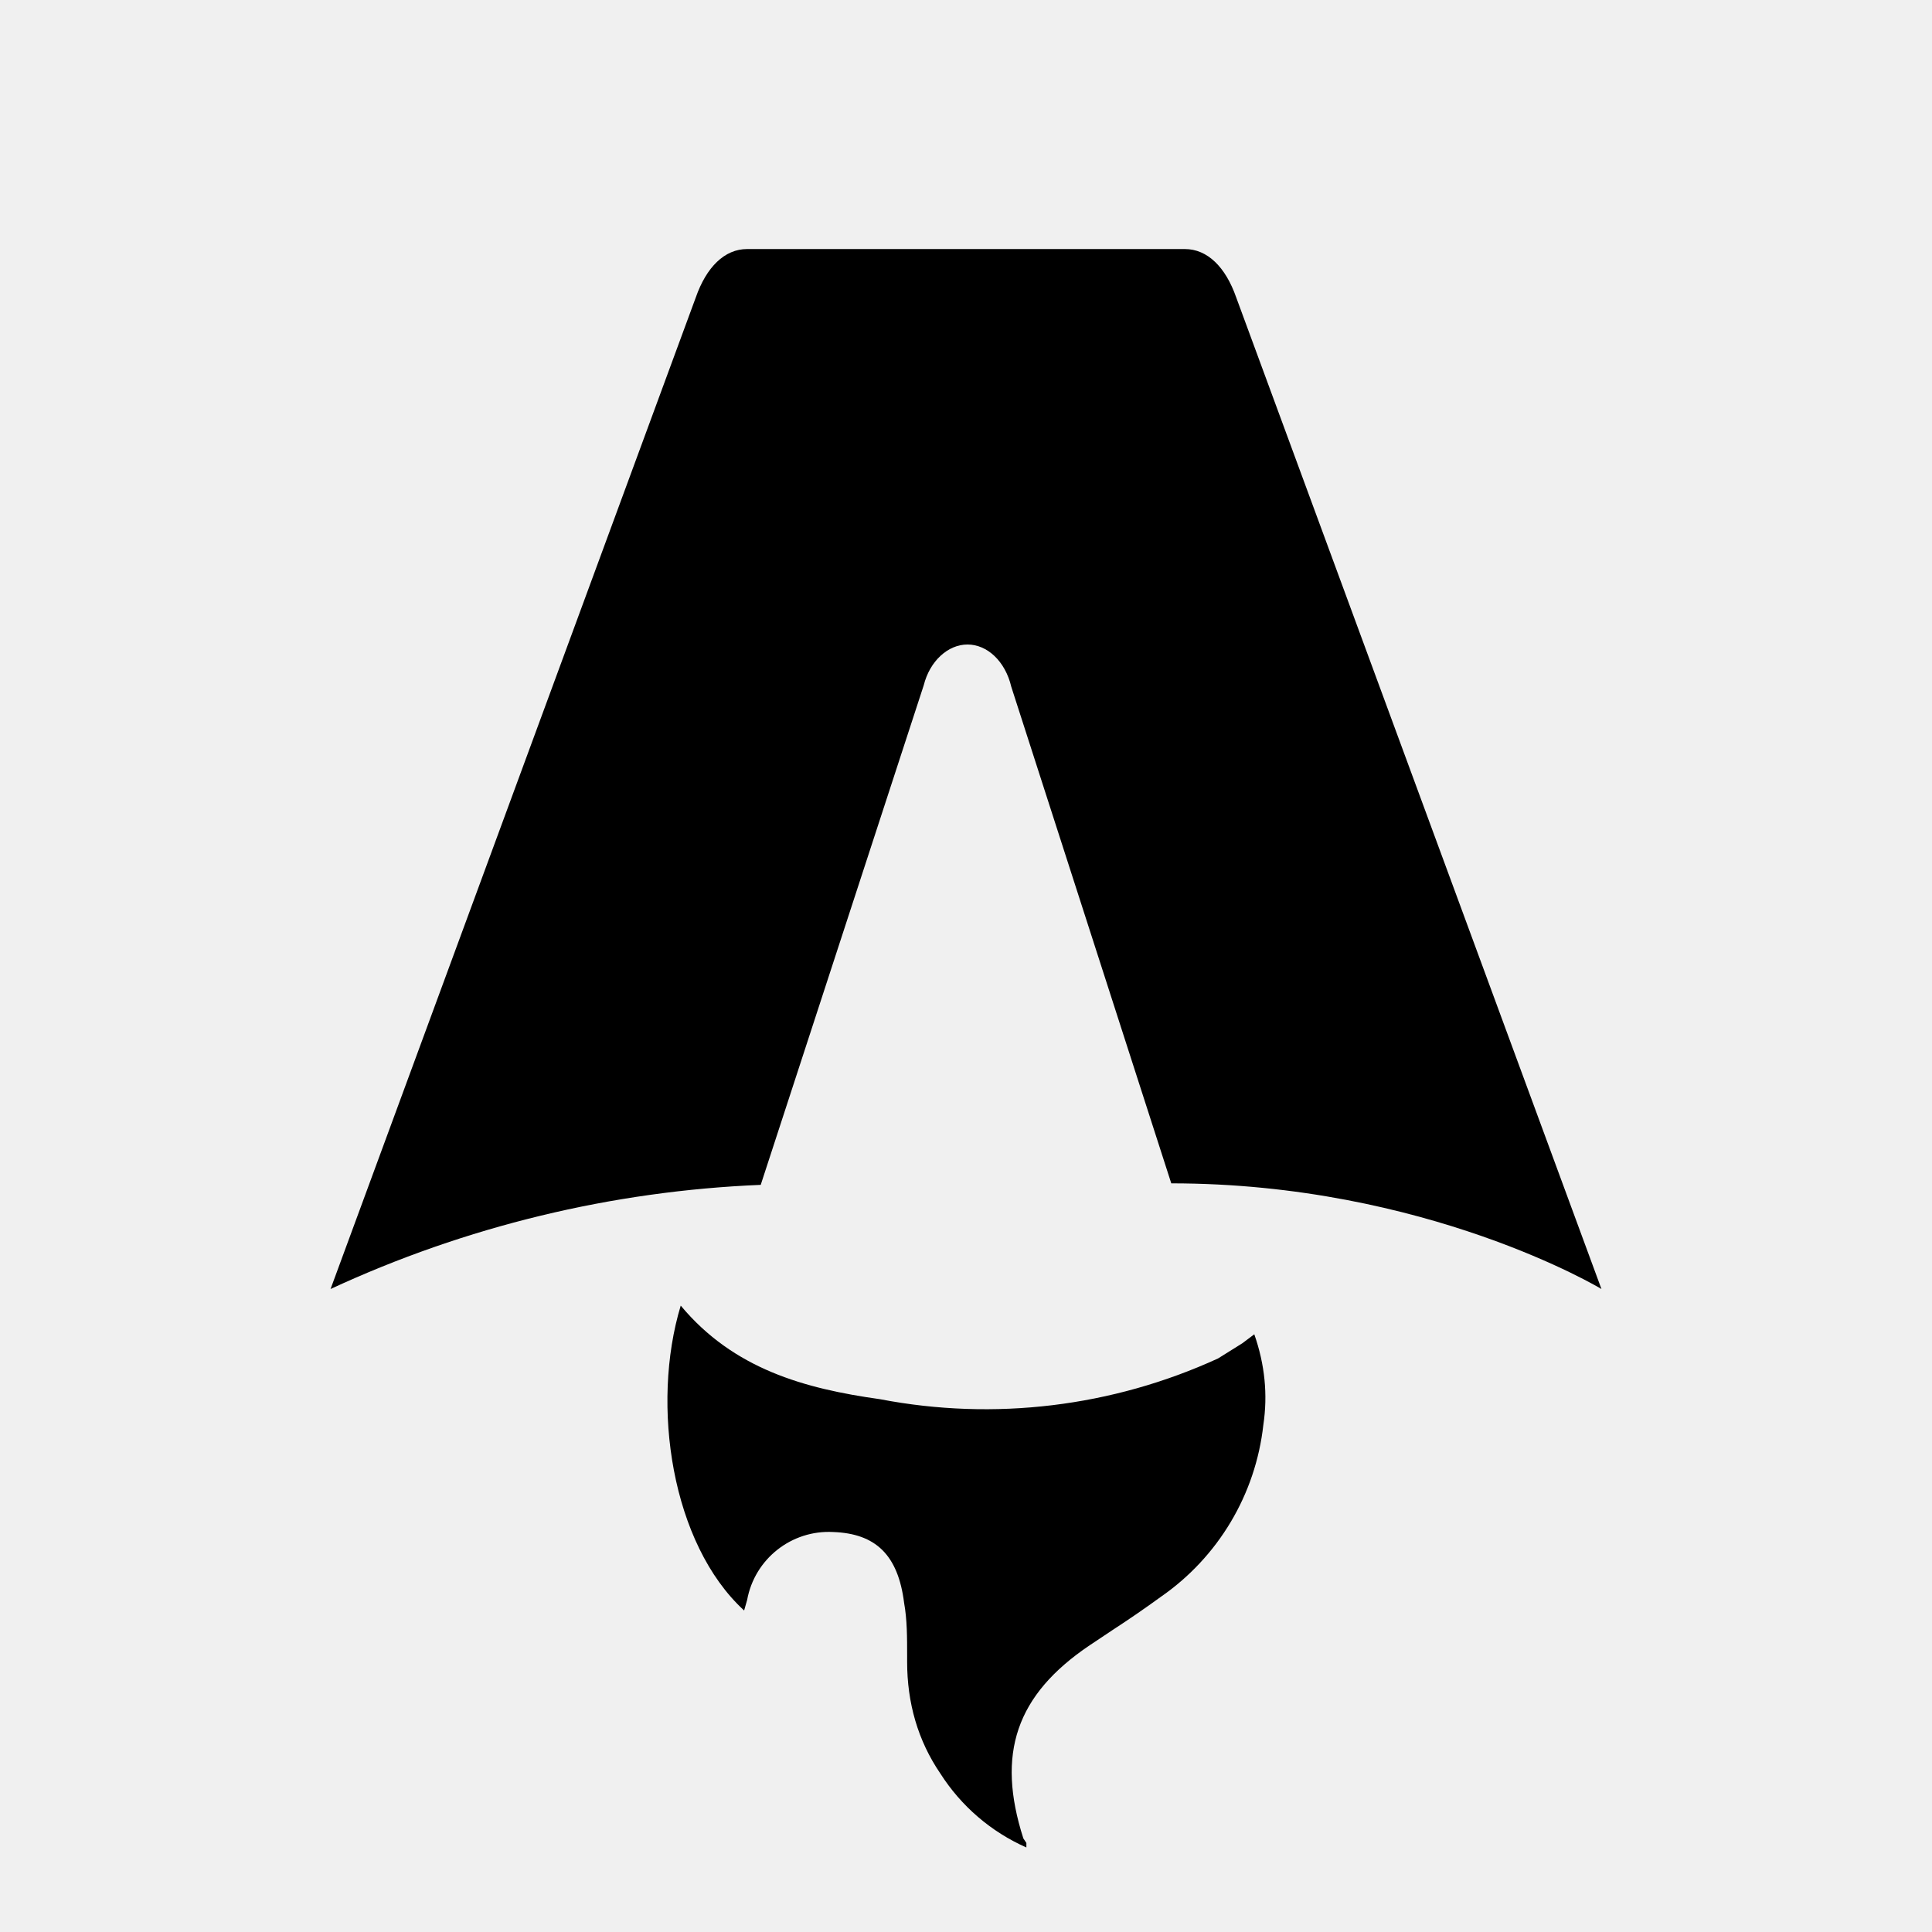
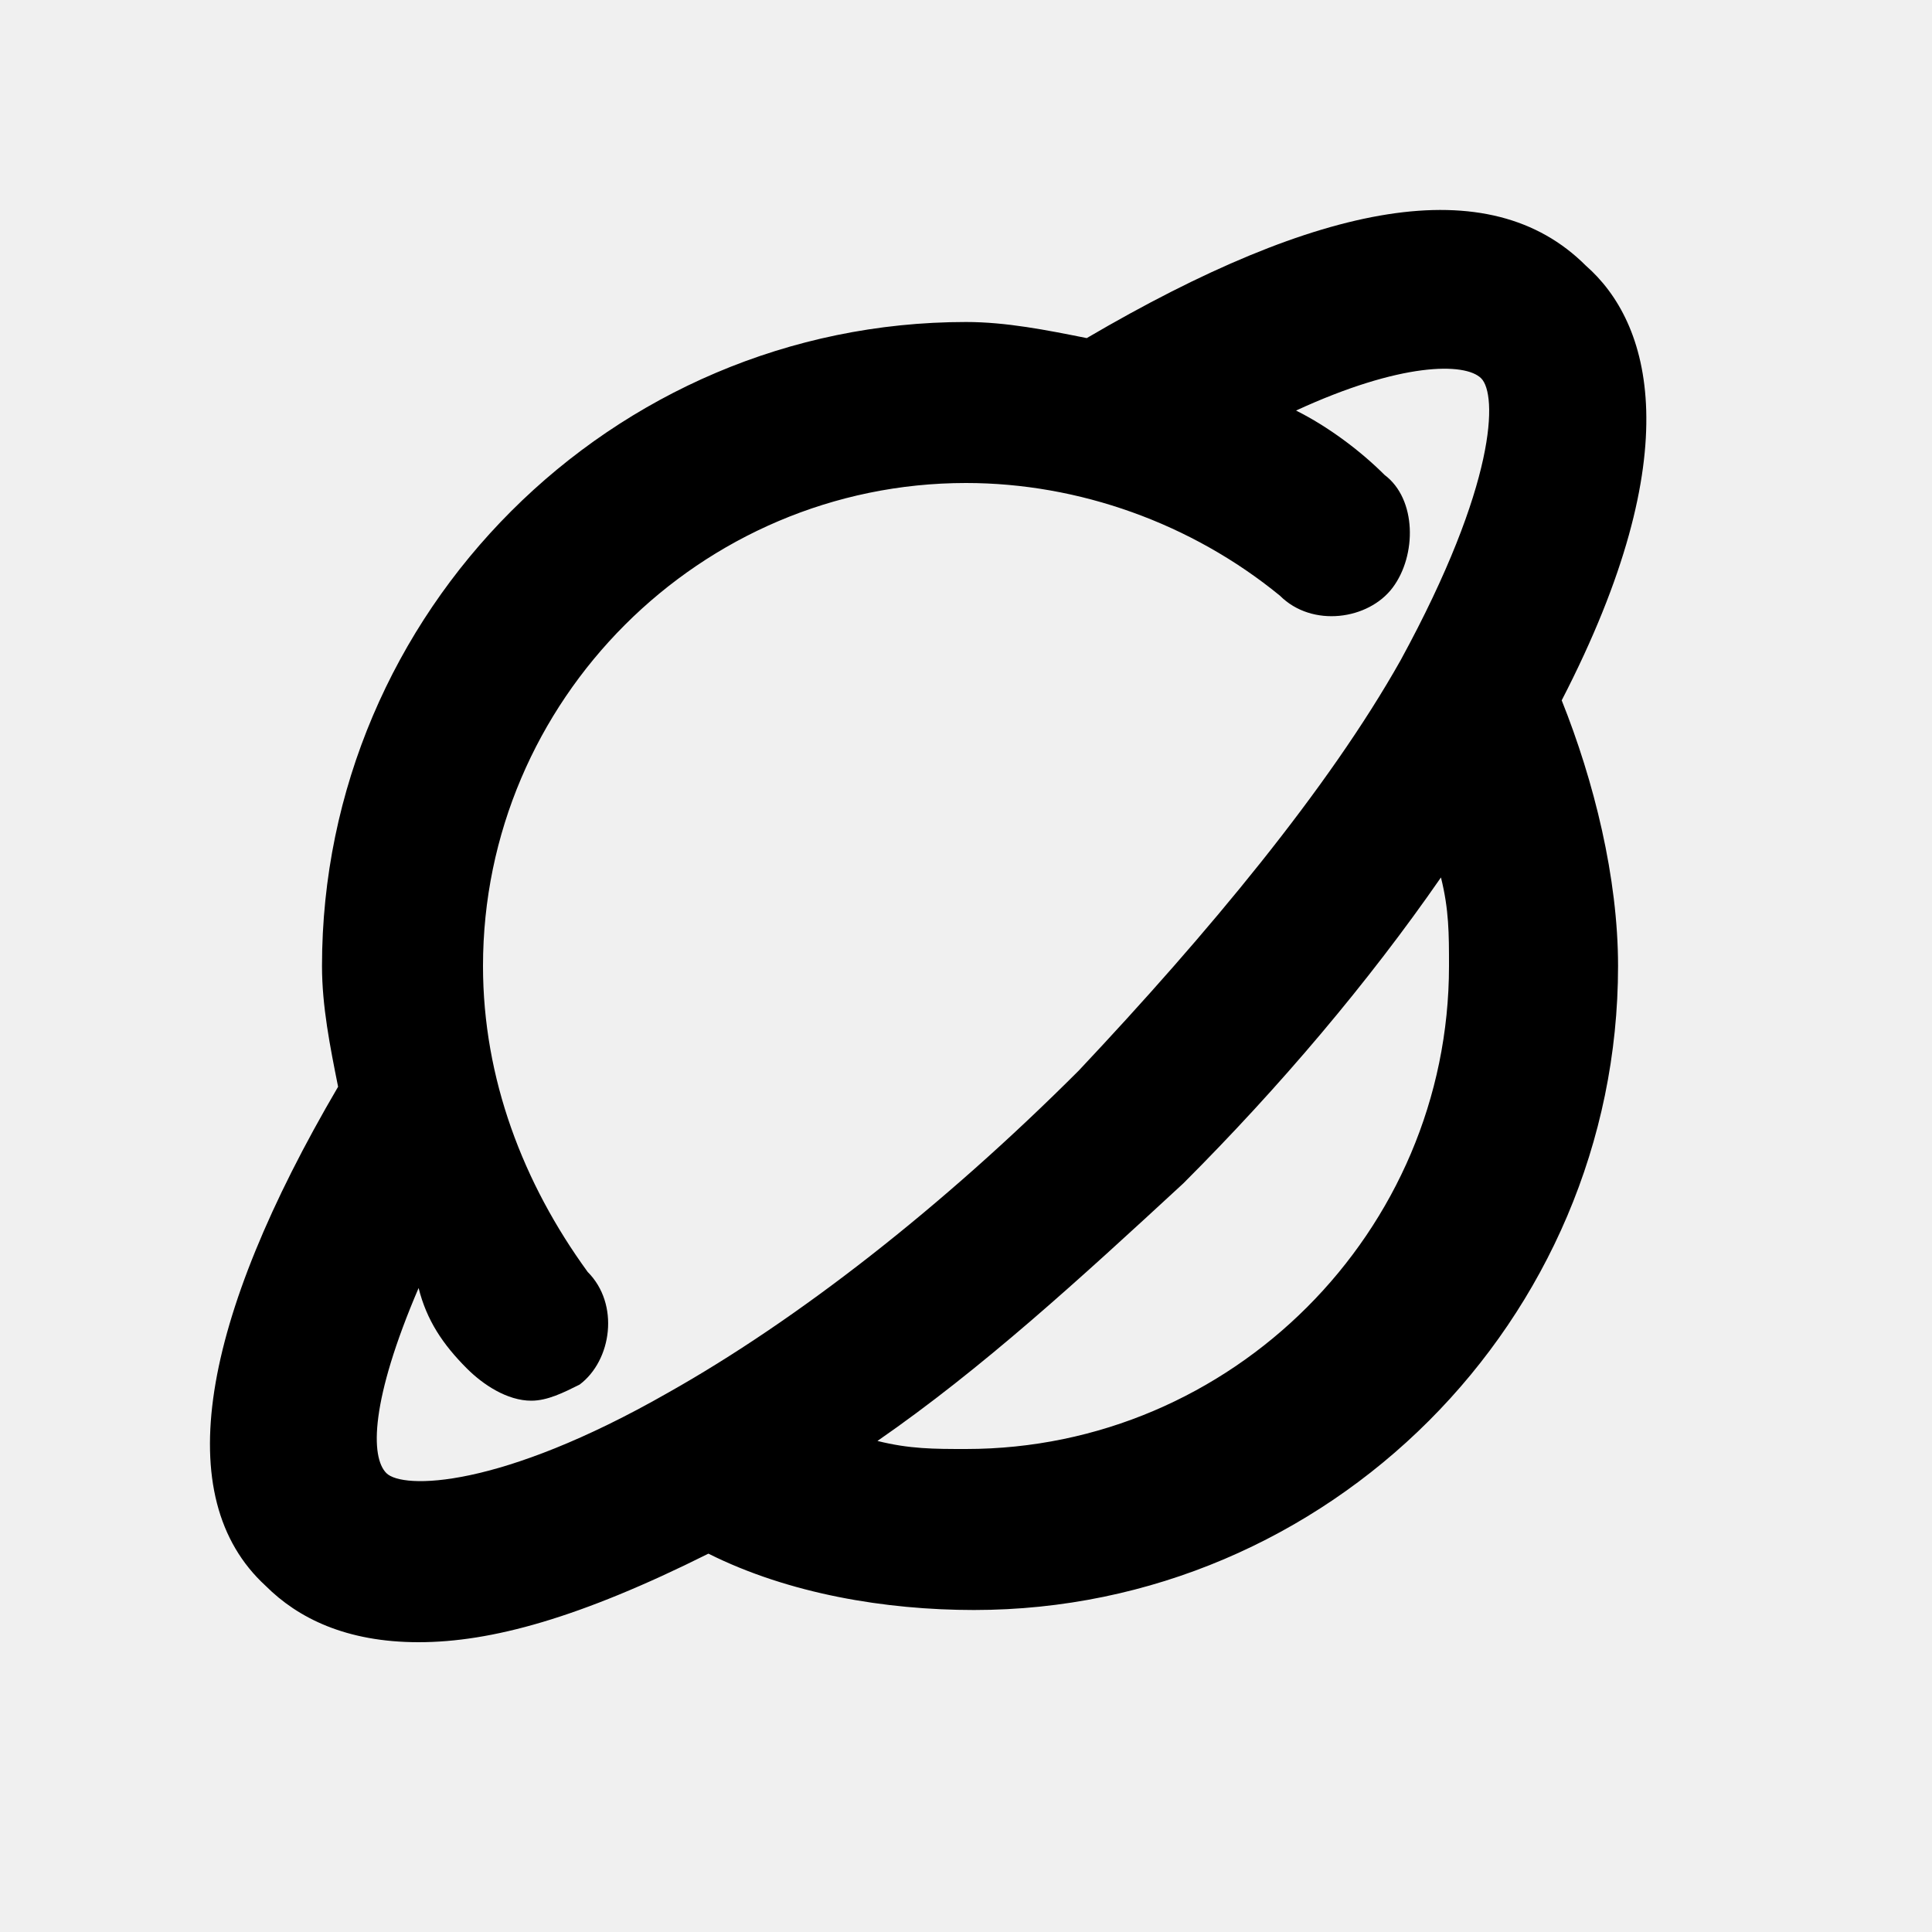
- <svg xmlns="http://www.w3.org/2000/svg" fill="none" viewBox="0 0 128 128">
-   <path d="M50.4 78.5a75.1 75.1 0 0 0-28.5 6.9l24.2-65.7c.7-2 1.9-3.2 3.4-3.2h29c1.5 0 2.7 1.2 3.4 3.2l24.2 65.7s-11.6-7-28.5-7L67 45.5c-.4-1.7-1.6-2.8-2.9-2.8-1.3 0-2.5 1.1-2.9 2.7L50.4 78.5Zm-1.1 28.2Zm-4.2-20.2c-2 6.6-.6 15.8 4.2 20.2a17.5 17.5 0 0 1 .2-.7 5.5 5.5 0 0 1 5.7-4.5c2.8.1 4.3 1.5 4.7 4.7.2 1.1.2 2.3.2 3.5v.4c0 2.7.7 5.2 2.2 7.4a13 13 0 0 0 5.7 4.9v-.3l-.2-.3c-1.8-5.6-.5-9.5 4.4-12.8l1.5-1a73 73 0 0 0 3.2-2.2 16 16 0 0 0 6.8-11.4c.3-2 .1-4-.6-6l-.8.6-1.6 1a37 37 0 0 1-22.4 2.7c-5-.7-9.7-2-13.2-6.2Z" />
-   <style>
-         path { fill: #000; }
-         @media (prefers-color-scheme: dark) {
-             path { fill: #FFF; }
-         }
-     </style>
+ <svg xmlns="http://www.w3.org/2000/svg" style="enable-background:new 0 0 24 24;" version="1.1" viewBox="0 0 24 24" xml:space="preserve">
+   <style type="text/css">
+ 	.st0{display:none;}
+ 	.st1{display:inline;}
+ 	.st2{opacity:0.2;fill:none;stroke:#000000;stroke-width:5.000000e-02;stroke-miterlimit:10;}
+ </style>
+   <g class="st0" id="grid_system" />
+   <g id="_icons">
+     <path d="M3.3,19.7c0.4,0.4,1,0.7,1.9,0.7c0.9,0,2-0.3,3.6-1.1c1,0.5,2.2,0.7,3.3,0.7c4.4,0,8-3.6,8-8c0-1.1-0.3-2.3-0.7-3.3   C21,5.6,20.5,4,19.7,3.3c-1.2-1.2-3.3-0.8-6.2,0.9C13,4.1,12.5,4,12,4c-4.4,0-8,3.6-8,8c0,0.5,0.1,1,0.2,1.5   C2.5,16.4,2.1,18.6,3.3,19.7z M12,18c-0.4,0-0.7,0-1.1-0.1c1.3-0.9,2.5-2,3.8-3.2c1.2-1.2,2.3-2.5,3.2-3.8C18,11.3,18,11.6,18,12   C18,15.3,15.3,18,12,18z M5.8,17c0.2,0.2,0.5,0.4,0.8,0.4c0.2,0,0.4-0.1,0.6-0.2c0.4-0.3,0.5-1,0.1-1.4C6.5,14.7,6,13.4,6,12   c0-3.3,2.7-6,6-6c1.4,0,2.8,0.5,3.9,1.4c0.4,0.4,1.1,0.3,1.4-0.1s0.3-1.1-0.1-1.4c-0.3-0.3-0.7-0.6-1.1-0.8   c1.3-0.6,2.1-0.6,2.3-0.4c0.2,0.2,0.2,1.3-1,3.5c-0.9,1.6-2.4,3.4-4,5.1c-1.7,1.7-3.5,3.1-5.1,4c-2.1,1.2-3.3,1.2-3.5,1   c-0.2-0.2-0.2-0.9,0.4-2.3C5.3,16.4,5.5,16.7,5.8,17z" />
+   </g>
</svg>
